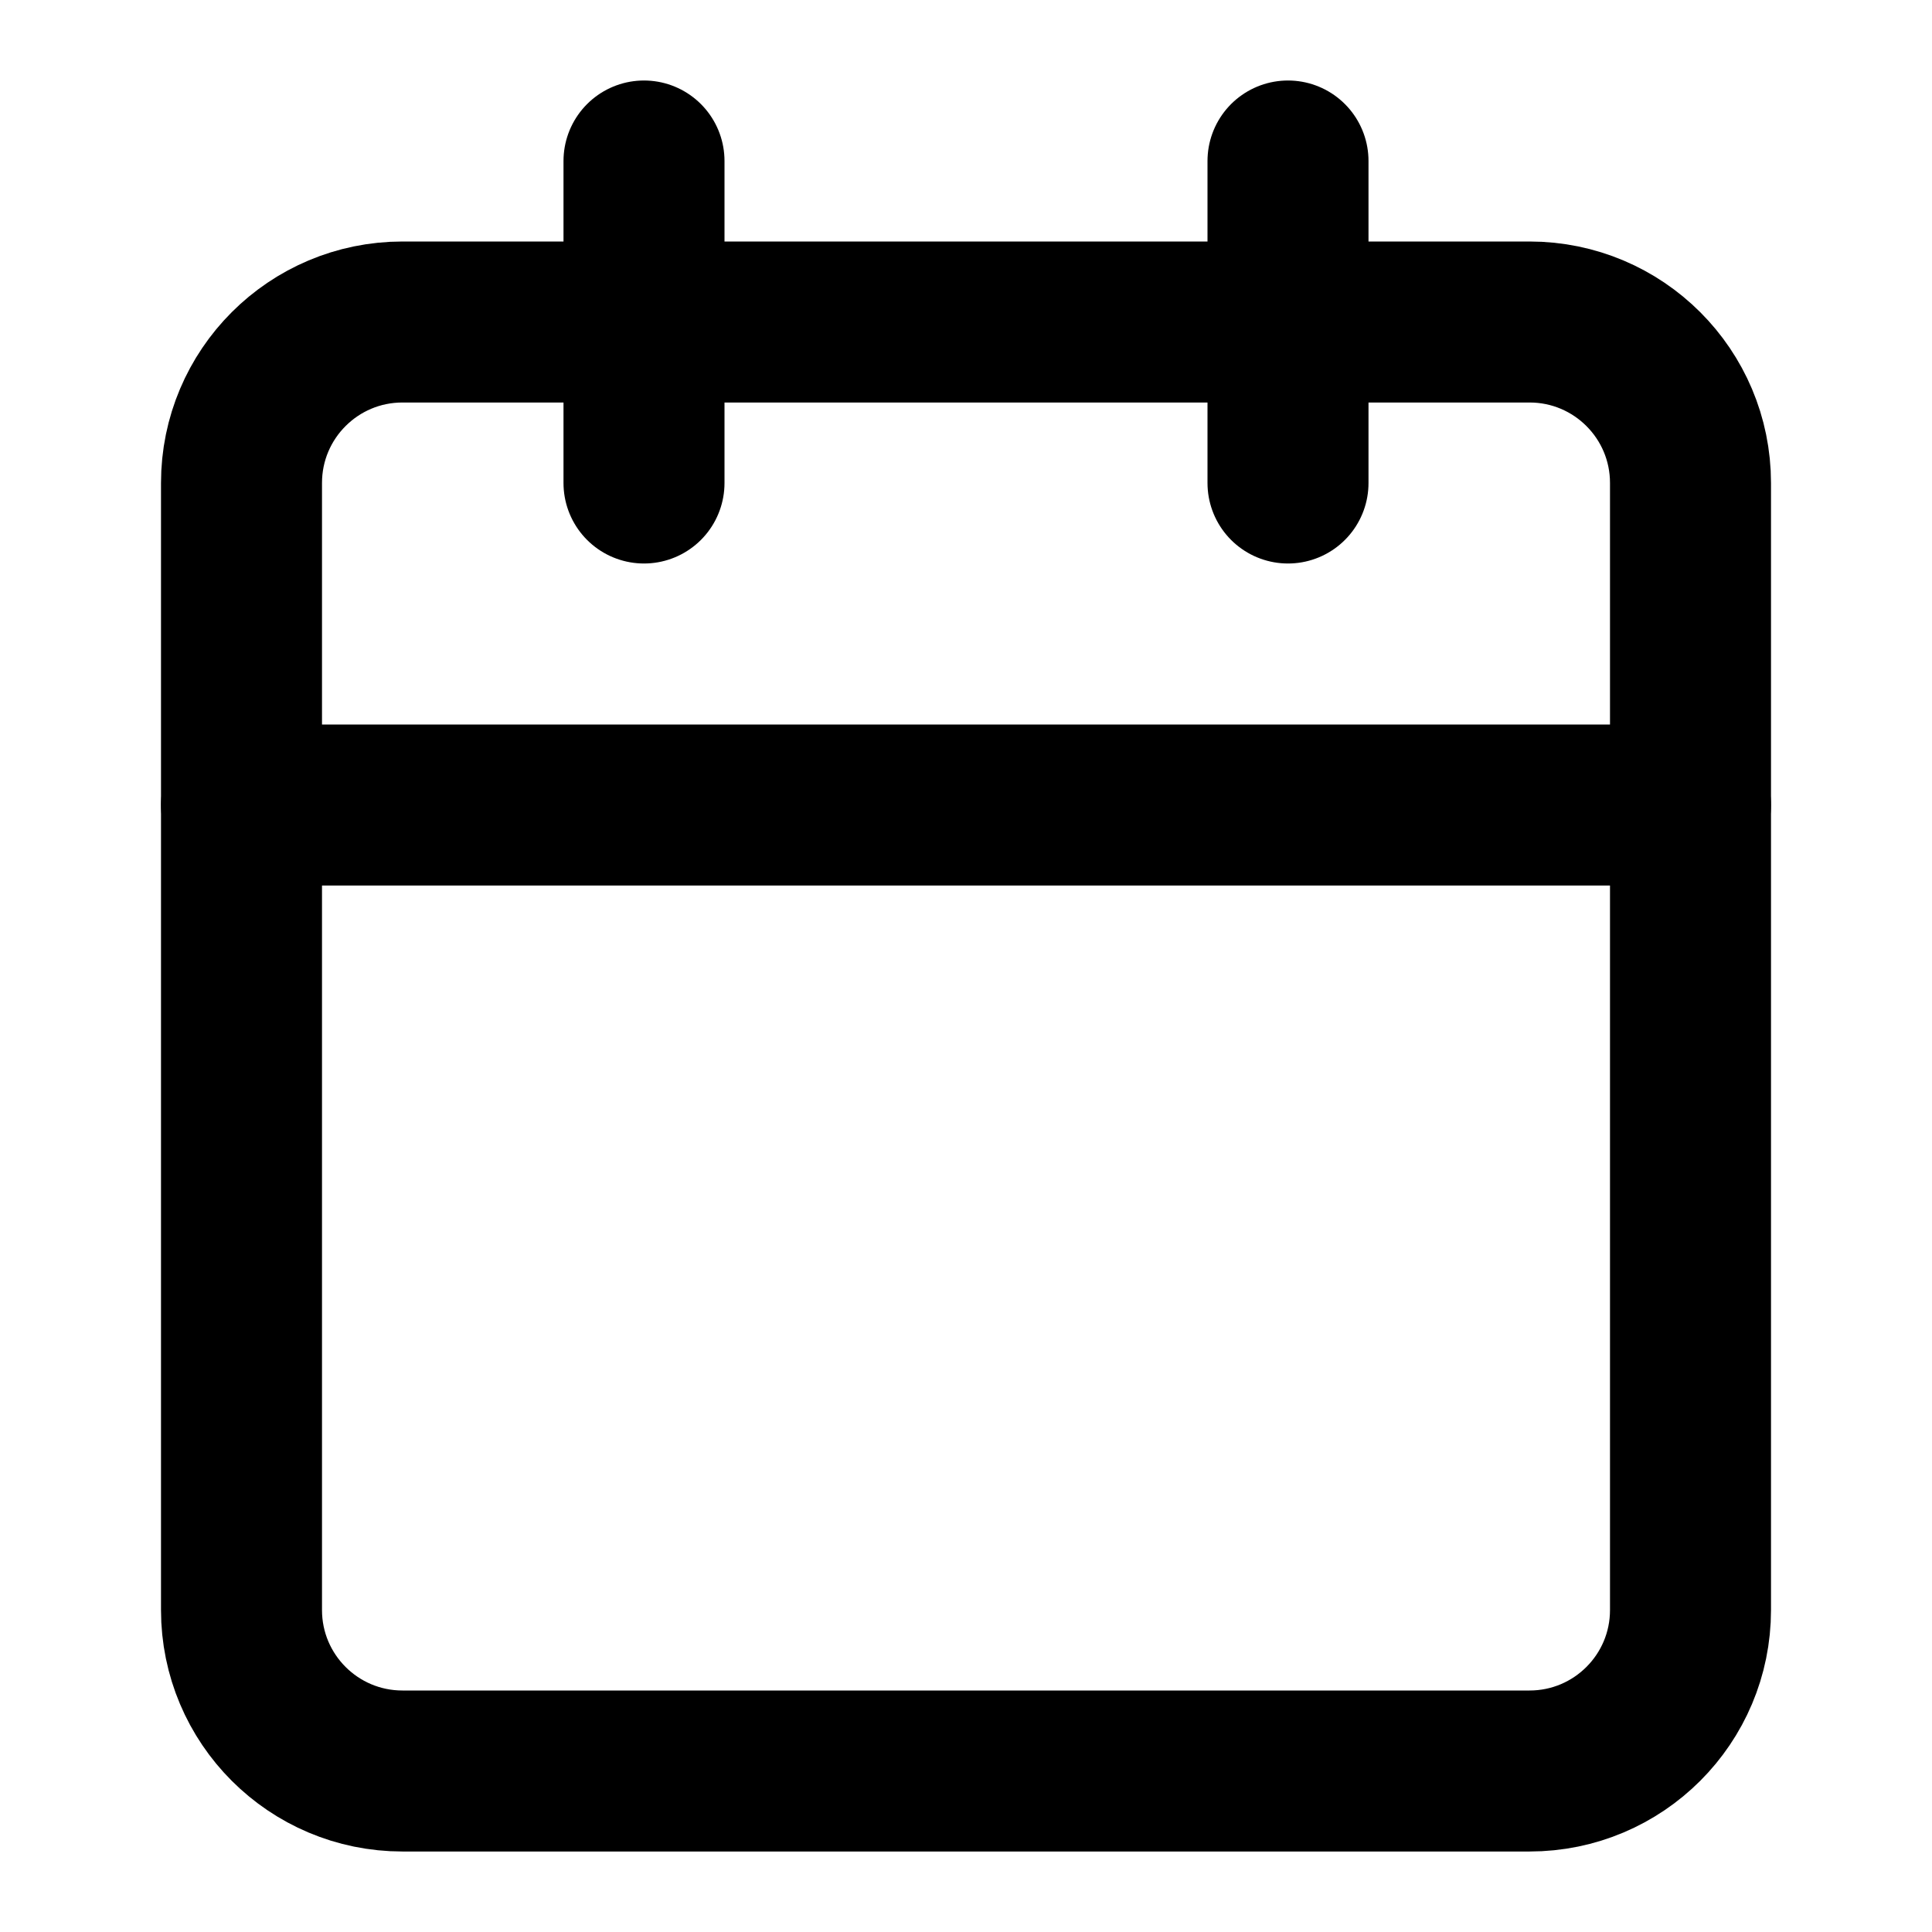
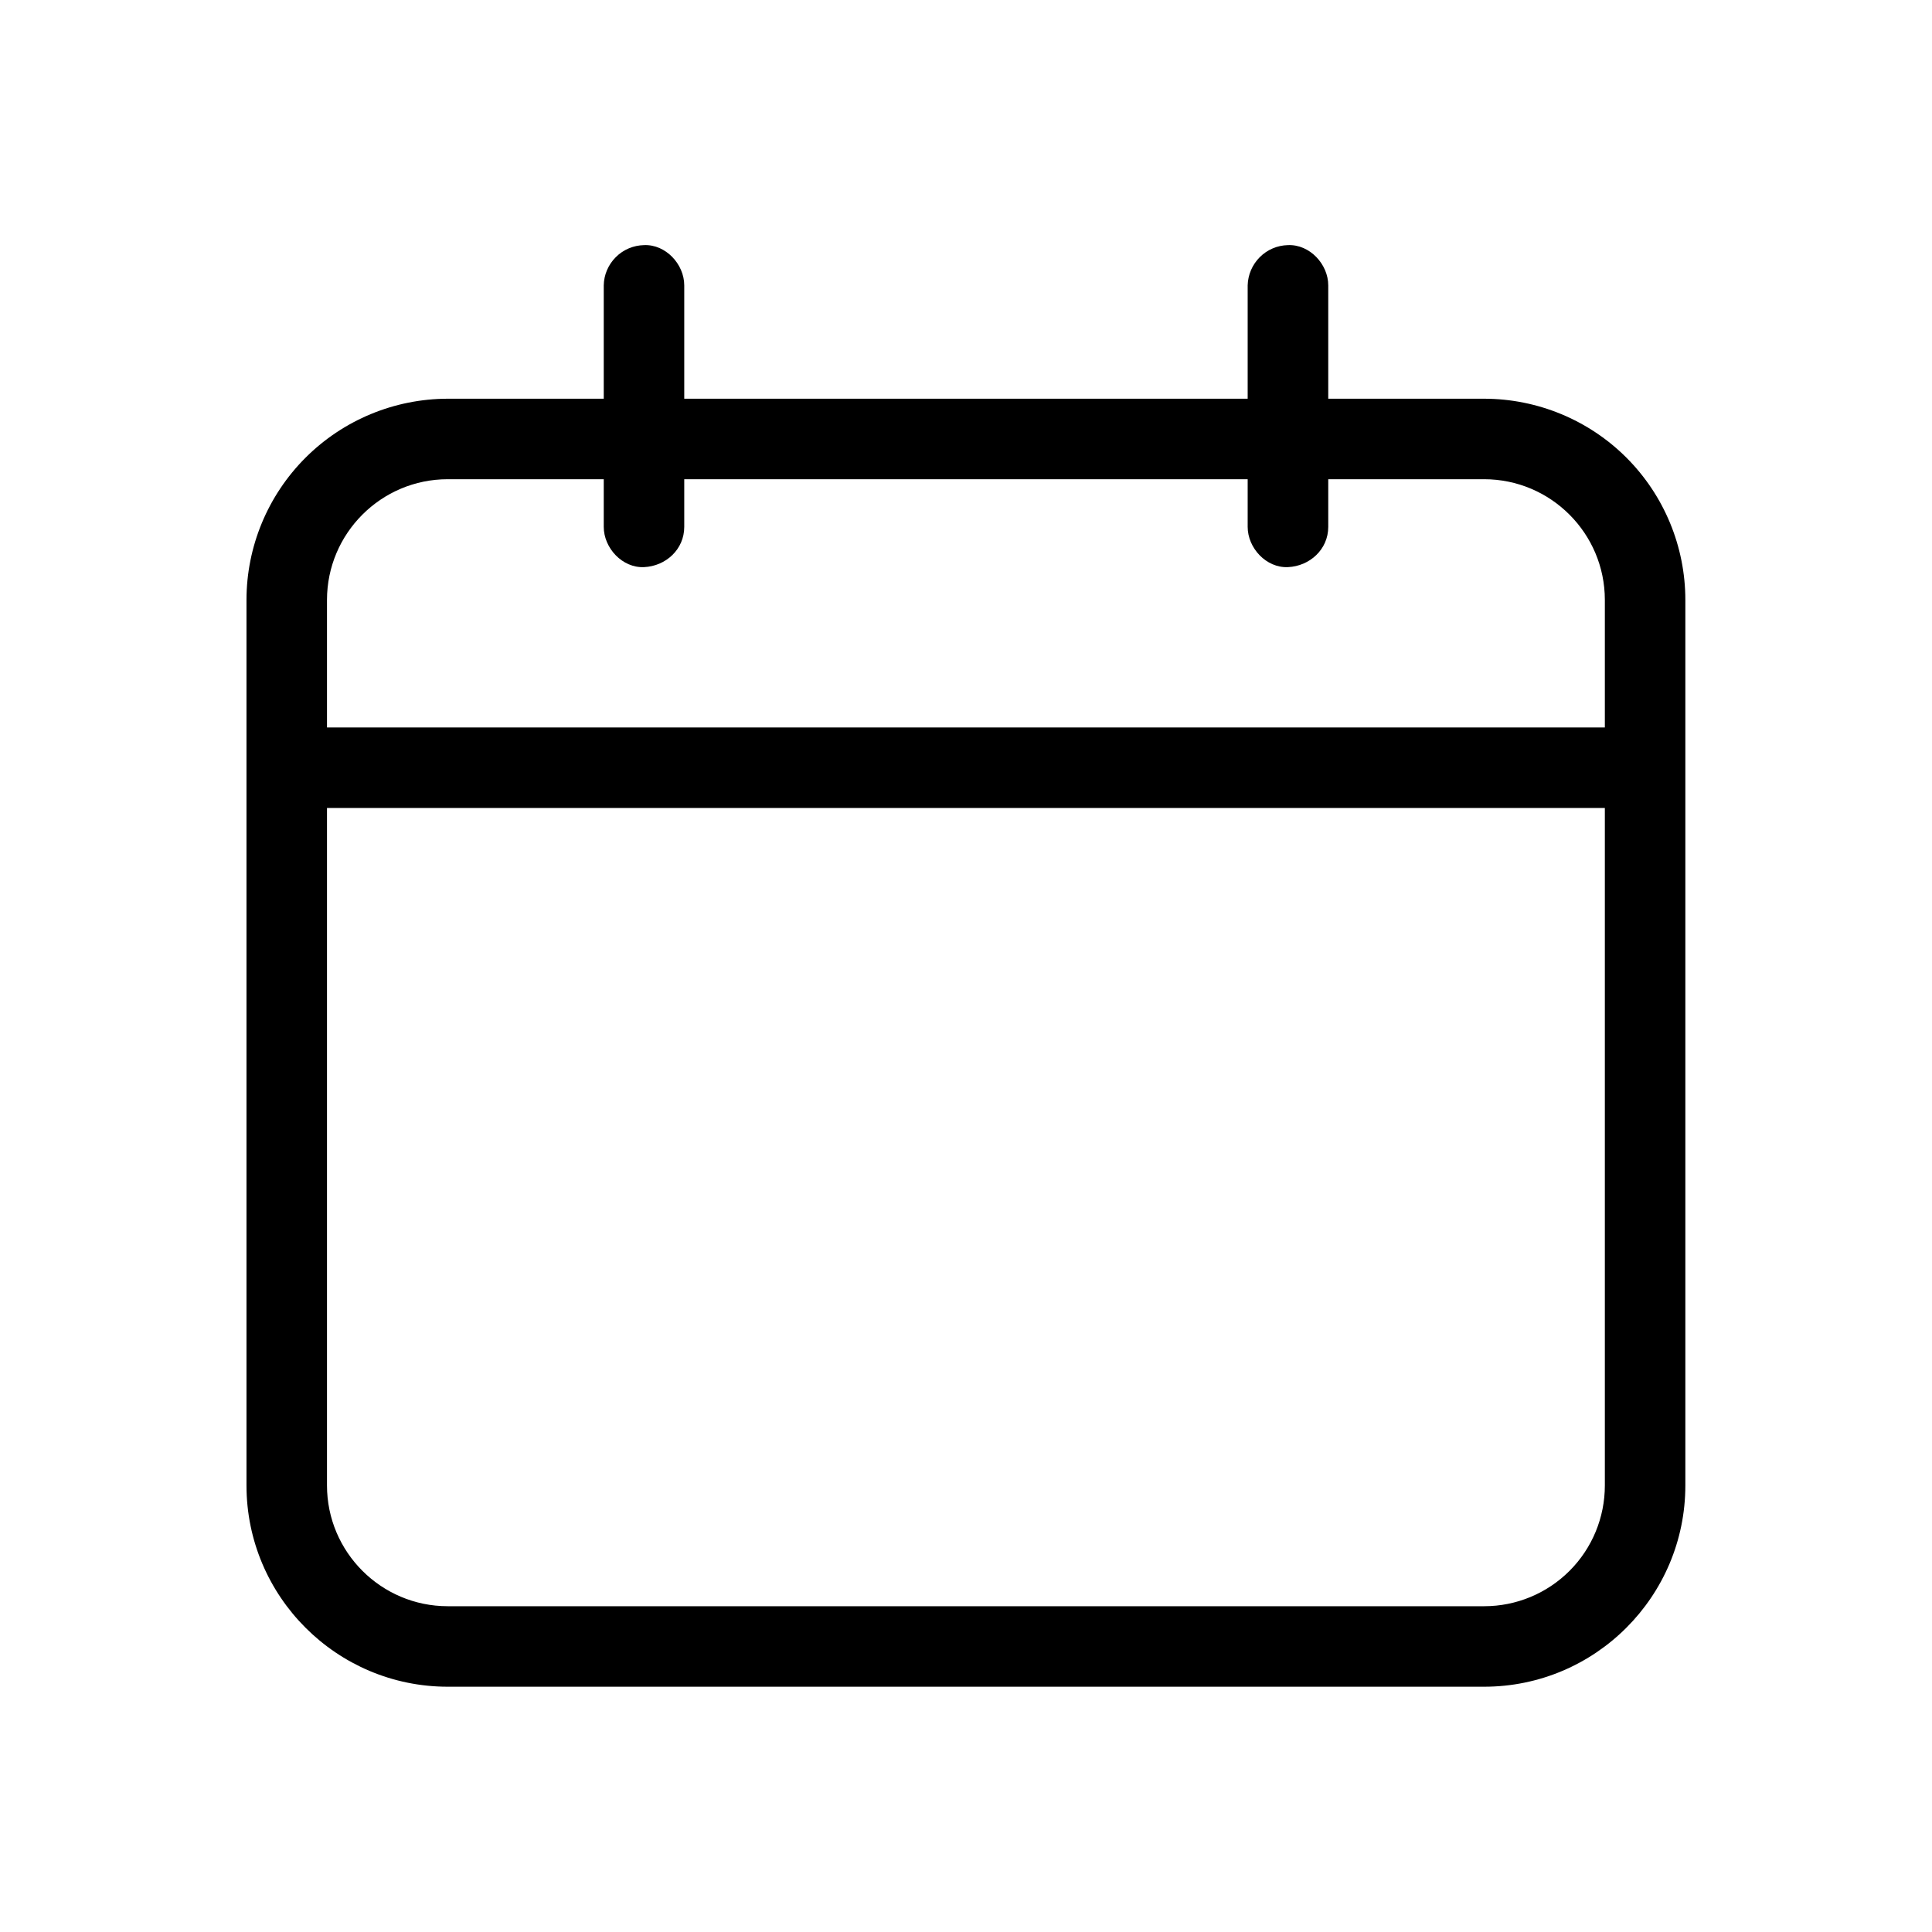
<svg xmlns="http://www.w3.org/2000/svg" width="24" height="24" viewBox="0 0 24 24" fill="none">
-   <path d="M8 2V6M16 2V6" stroke="black" stroke-width="2" stroke-linecap="round" stroke-linejoin="round" />
-   <path d="M19 4H5C3.895 4 3 4.895 3 6V20C3 21.105 3.895 22 5 22H19C20.105 22 21 21.105 21 20V6C21 4.895 20.105 4 19 4Z" stroke="black" stroke-width="2" stroke-linecap="round" stroke-linejoin="round" />
-   <path d="M3 10H21" stroke="black" stroke-width="2" stroke-linecap="round" stroke-linejoin="round" />
+   <path d="M18.438 4.953H16.5V3.545C16.5 3.283 16.27 3.033 15.999 3.045C15.868 3.048 15.742 3.101 15.649 3.195C15.556 3.288 15.502 3.414 15.499 3.545V4.953H8.5V3.545C8.5 3.283 8.27 3.033 8 3.045C7.868 3.048 7.742 3.101 7.649 3.195C7.556 3.288 7.502 3.414 7.5 3.545V4.953H5.562C4.899 4.954 4.263 5.218 3.795 5.686C3.326 6.155 3.062 6.791 3.062 7.453V18.453C3.062 19.832 4.184 20.953 5.562 20.953H18.436C19.816 20.953 20.936 19.832 20.936 18.453V7.453C20.936 6.79 20.673 6.155 20.205 5.686C19.736 5.217 19.1 4.954 18.438 4.953ZM5.562 5.953H7.5V6.545C7.5 6.807 7.73 7.057 8 7.045C8.271 7.033 8.5 6.825 8.5 6.545V5.953H15.499V6.545C15.499 6.807 15.729 7.057 15.999 7.045C16.27 7.033 16.5 6.825 16.5 6.545V5.953H18.436C19.264 5.953 19.936 6.626 19.936 7.453V9.037H4.062V7.453C4.062 6.626 4.735 5.953 5.562 5.953ZM18.438 19.953H5.562C4.735 19.953 4.062 19.28 4.062 18.453V10.037H19.936V18.453C19.936 18.851 19.779 19.232 19.497 19.514C19.216 19.795 18.835 19.953 18.438 19.953Z" fill="currentColor" />
</svg>
